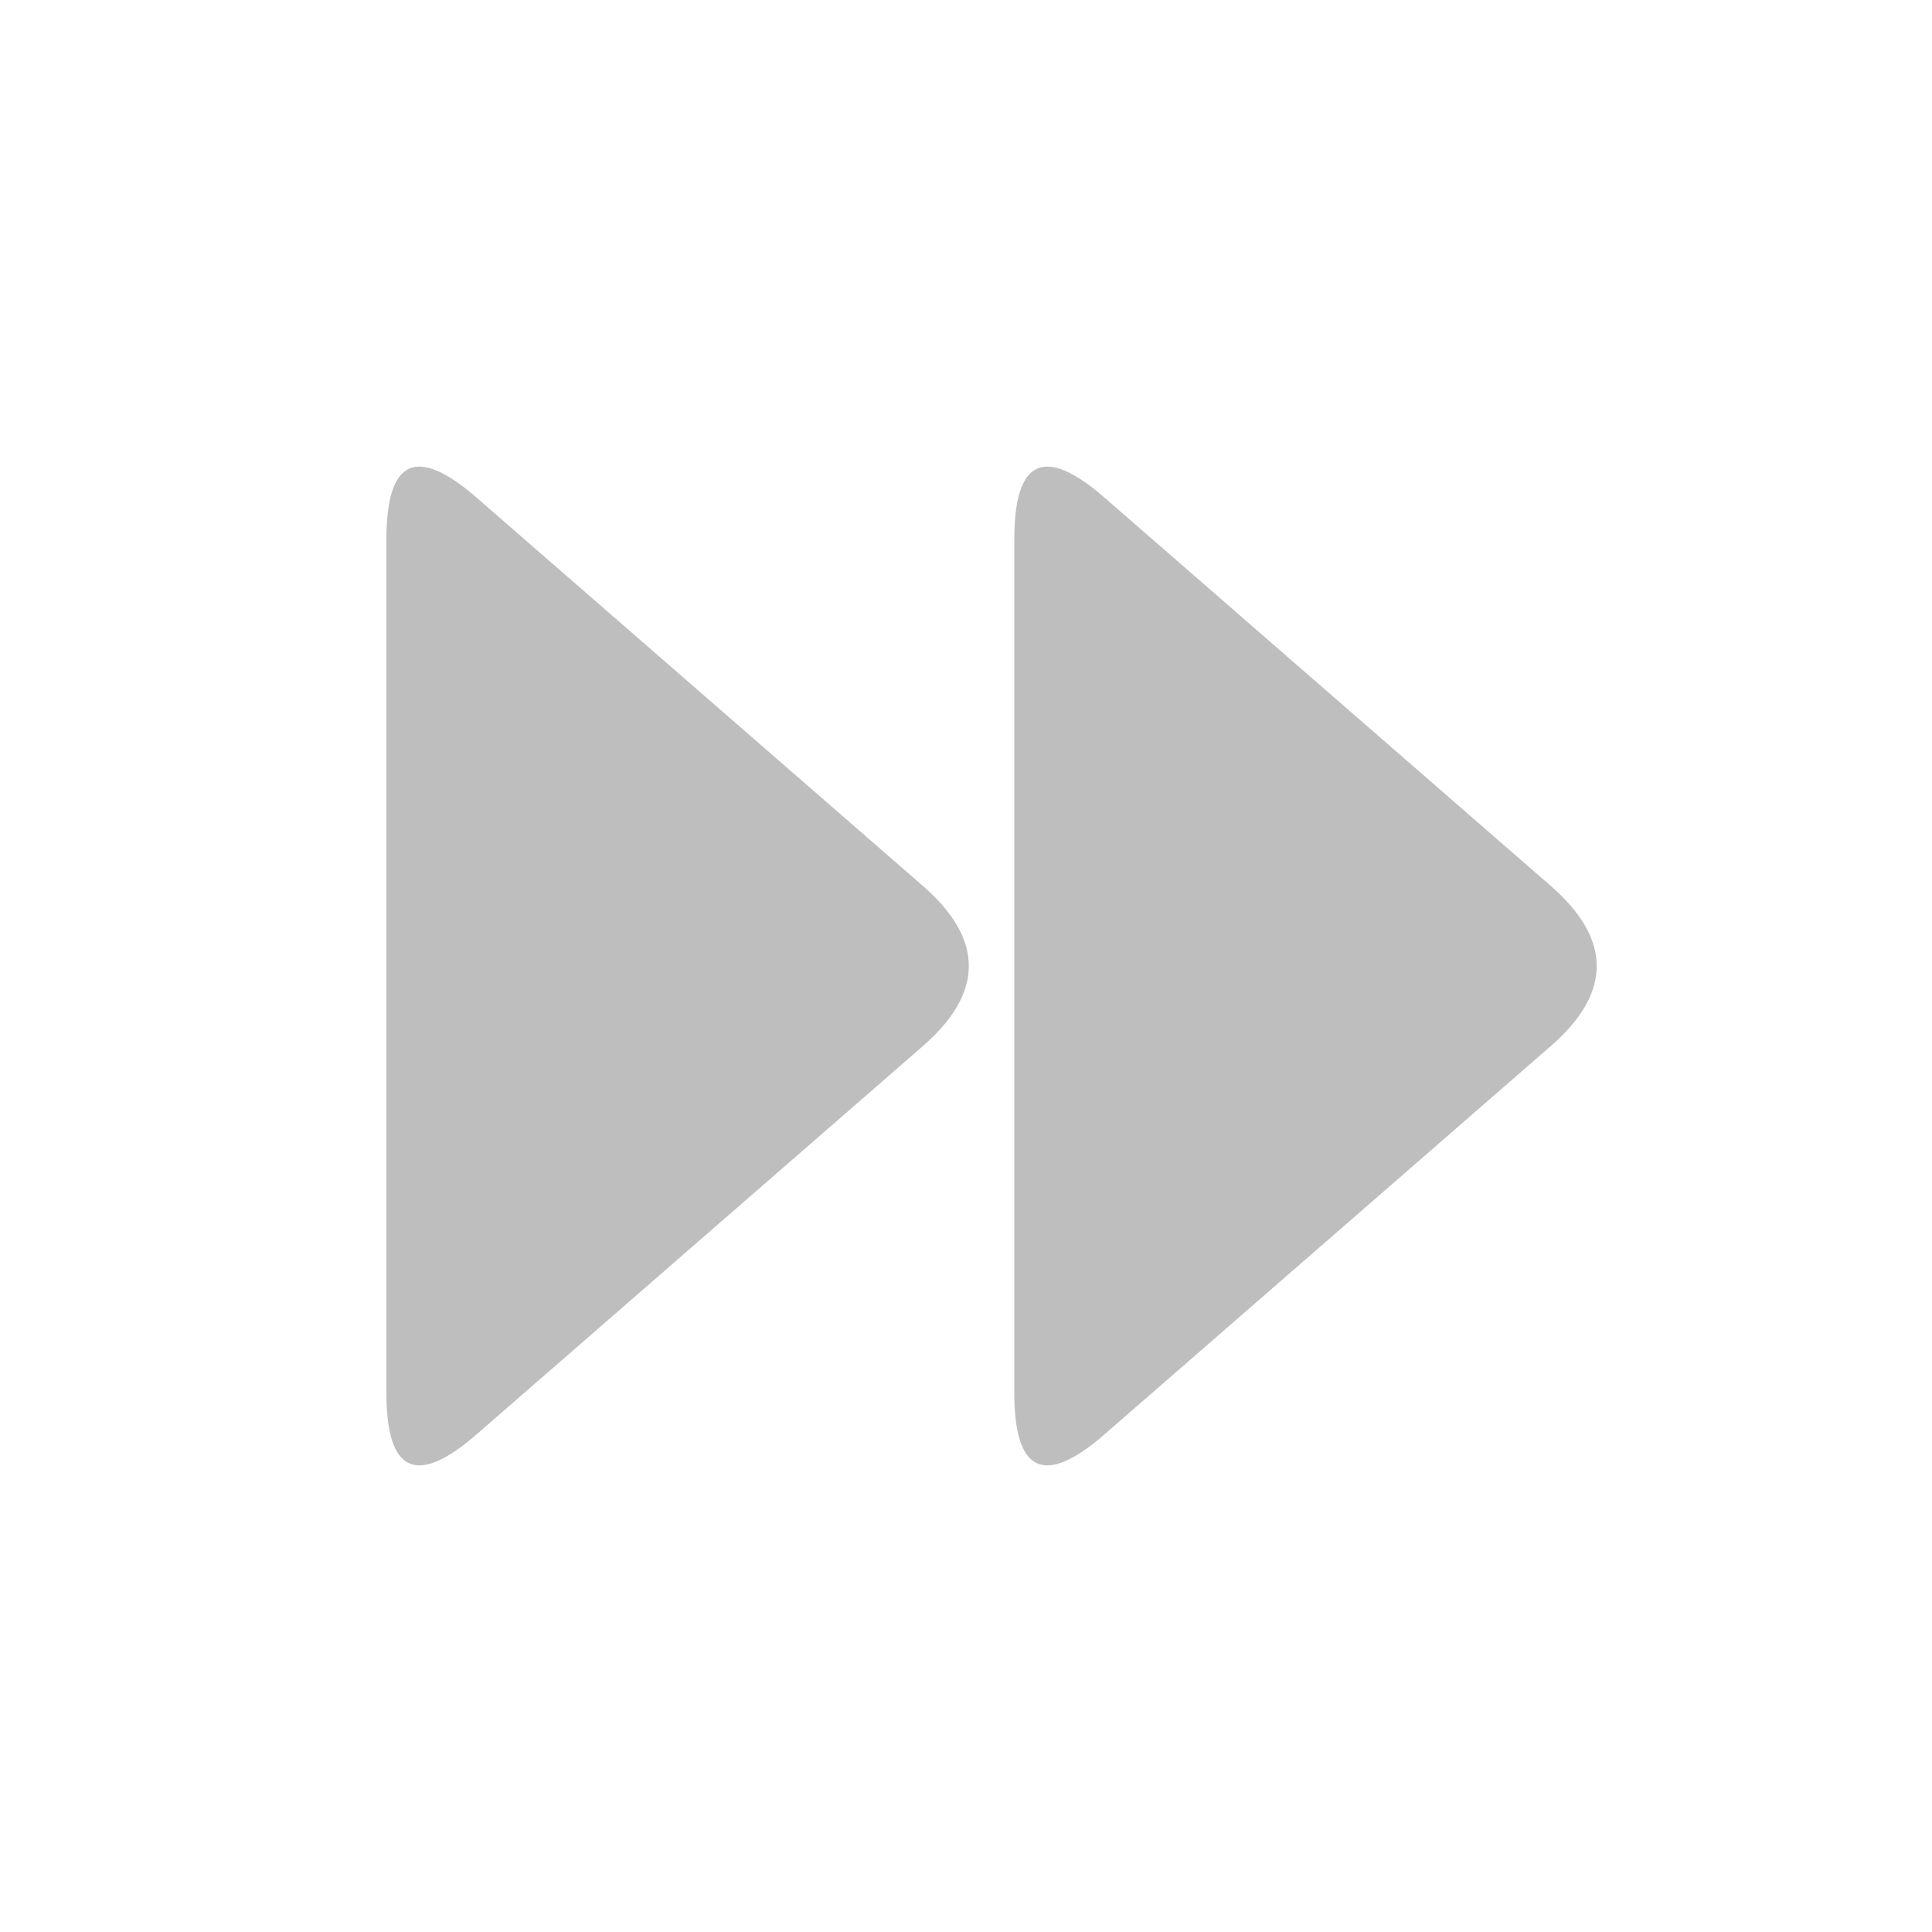
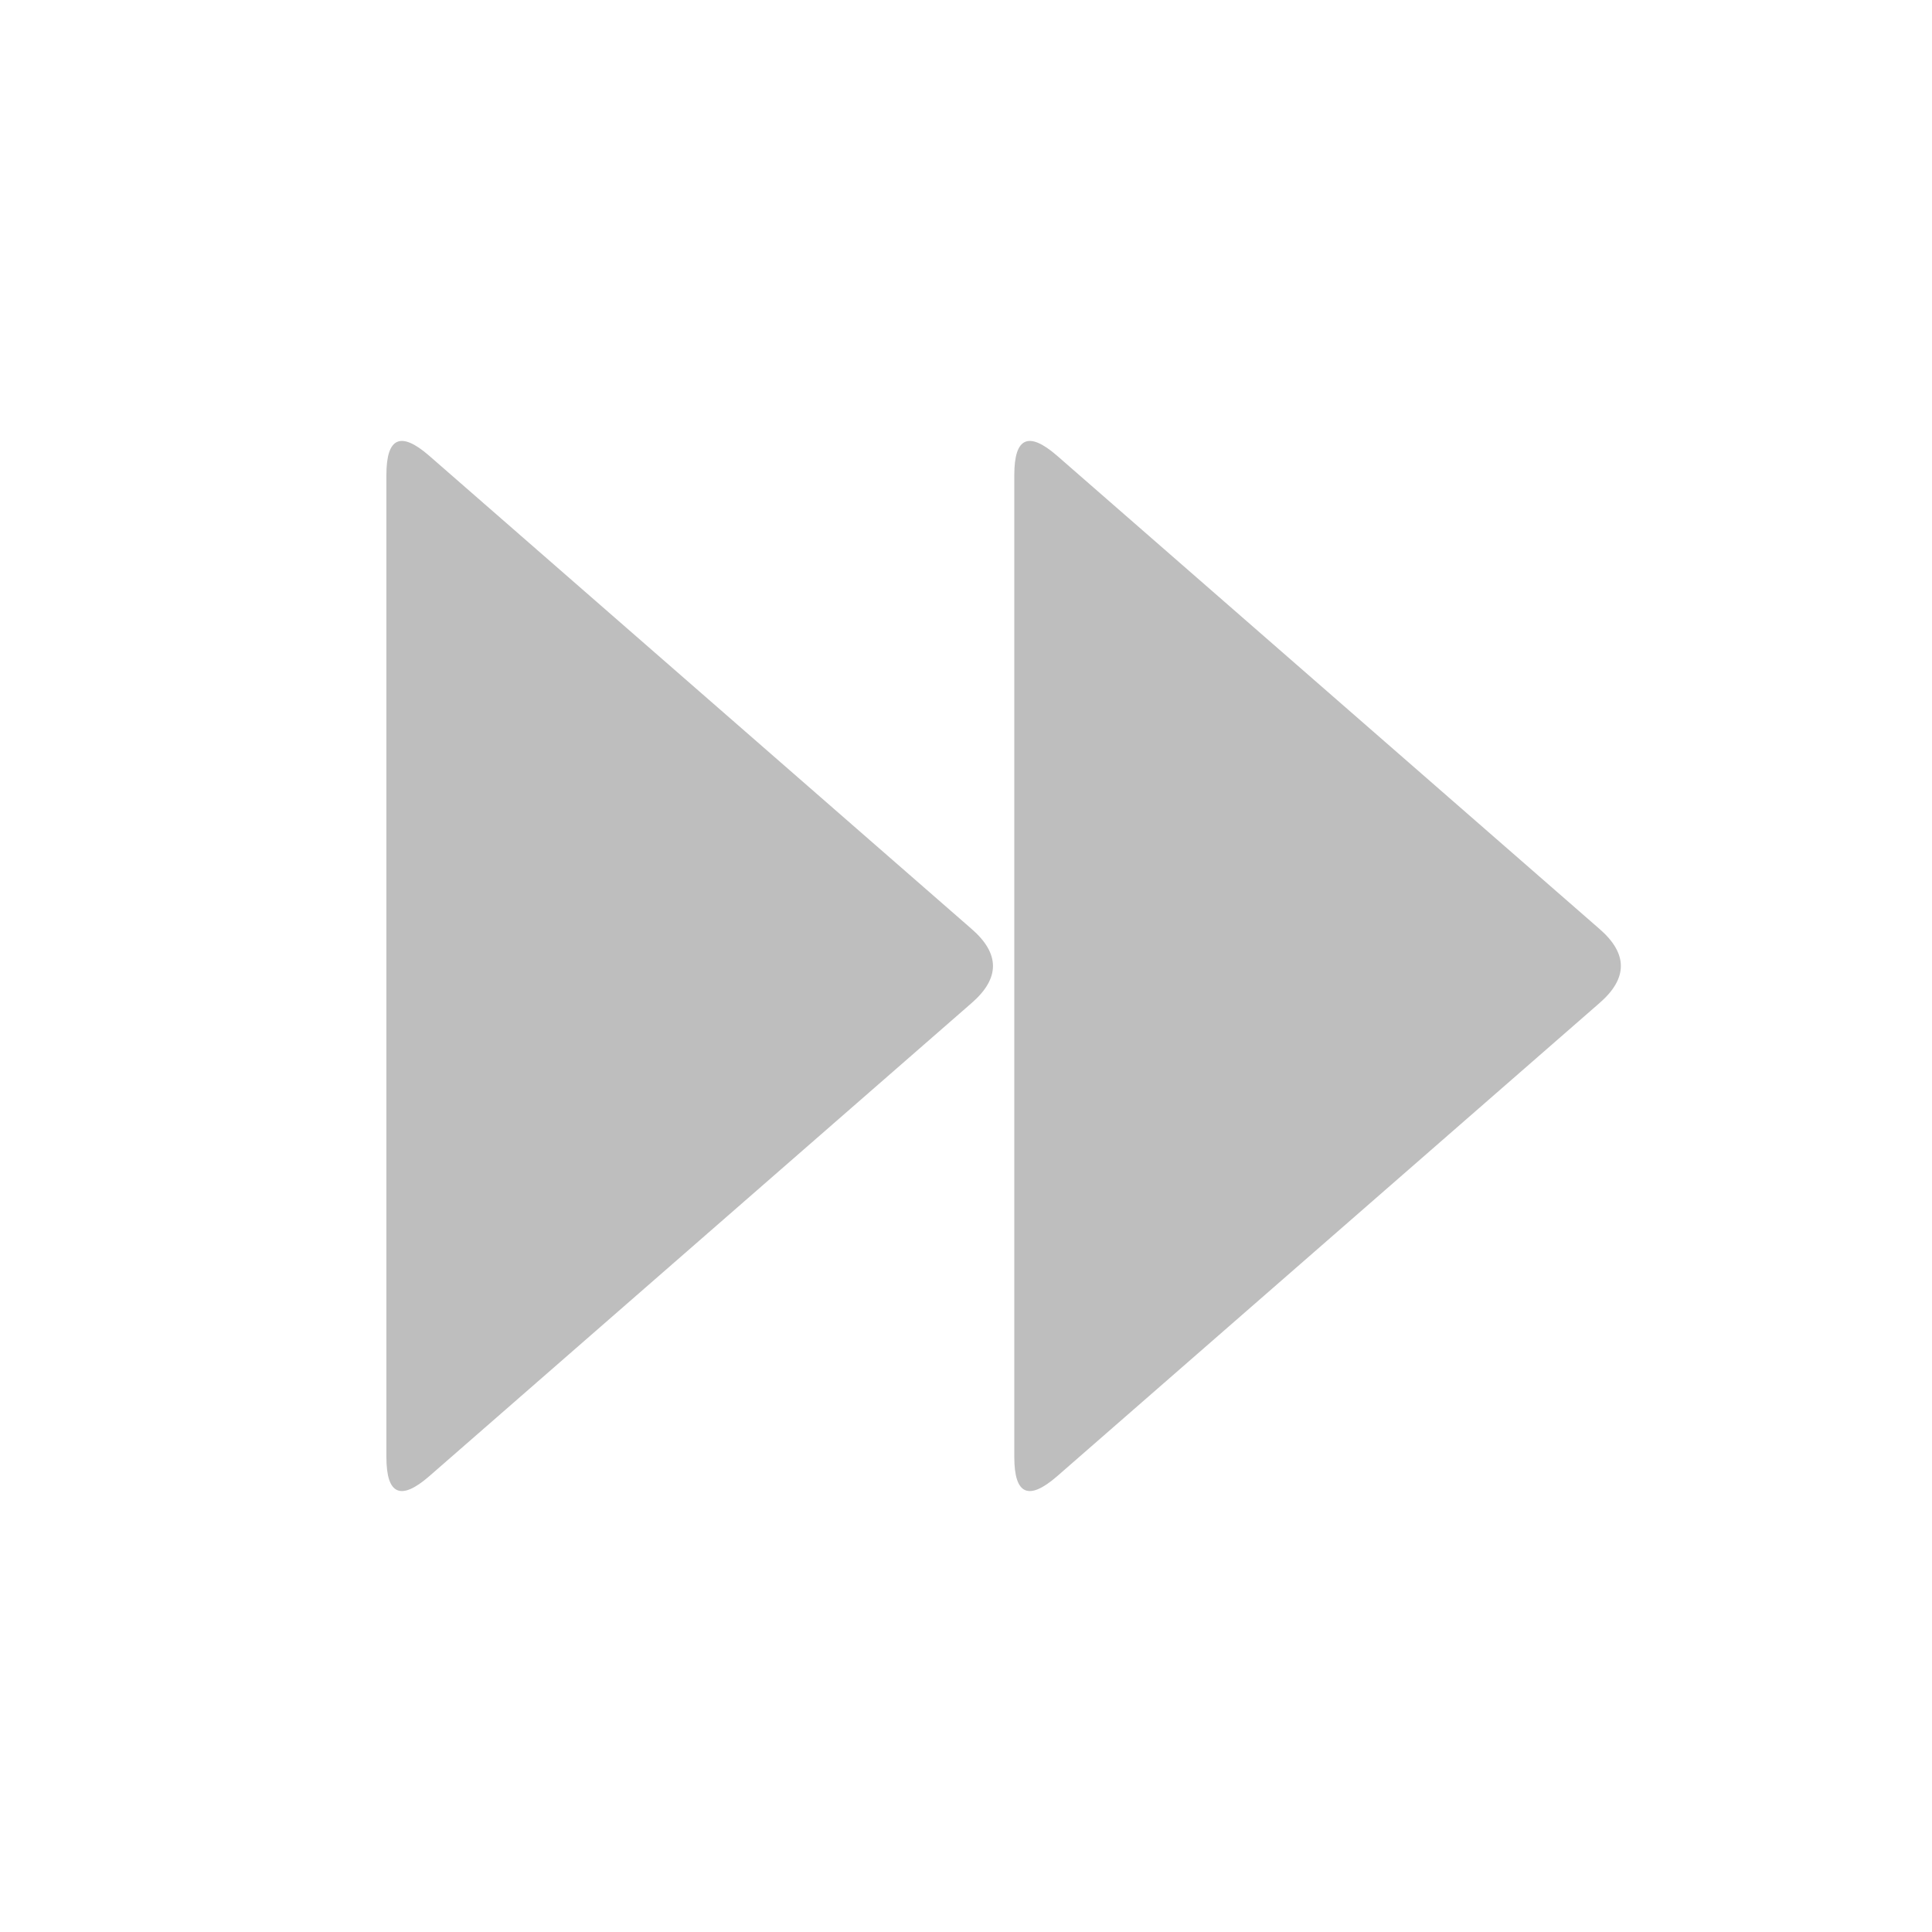
<svg xmlns="http://www.w3.org/2000/svg" width="24" height="24" viewBox="0 0 24 24">
-   <path fill="#bebebe" fill-rule="nonzero" d="M 19.27 12.99 Q 20.4 12 19.27 11.01 L 13.73 6.19 Q 12.6 5.2 12.6 6.7 L 12.6 17.3 Q 12.6 18.8 13.73 17.81 Z" />
-   <path fill="#bebebe" fill-rule="nonzero" d="M 11.47 12.99 Q 12.6 12 11.47 11.01 L 5.93 6.19 Q 4.8 5.2 4.8 6.7 L 4.8 17.3 Q 4.8 18.8 5.93 17.81 Z" />
+   <path fill="#bebebe" fill-rule="nonzero" d="M 19.87 12.46 Q 20.4 12 19.87 11.54 L 13.13 5.66 Q 12.6 5.2 12.6 5.9 L 12.6 18.1 Q 12.6 18.8 13.13 18.34 Z" />
+   <path fill="#bebebe" fill-rule="nonzero" d="M 12.07 12.46 Q 12.6 12 12.07 11.54 L 5.33 5.66 Q 4.8 5.2 4.8 5.9 L 4.8 18.1 Q 4.8 18.8 5.33 18.34 Z" />
</svg>
